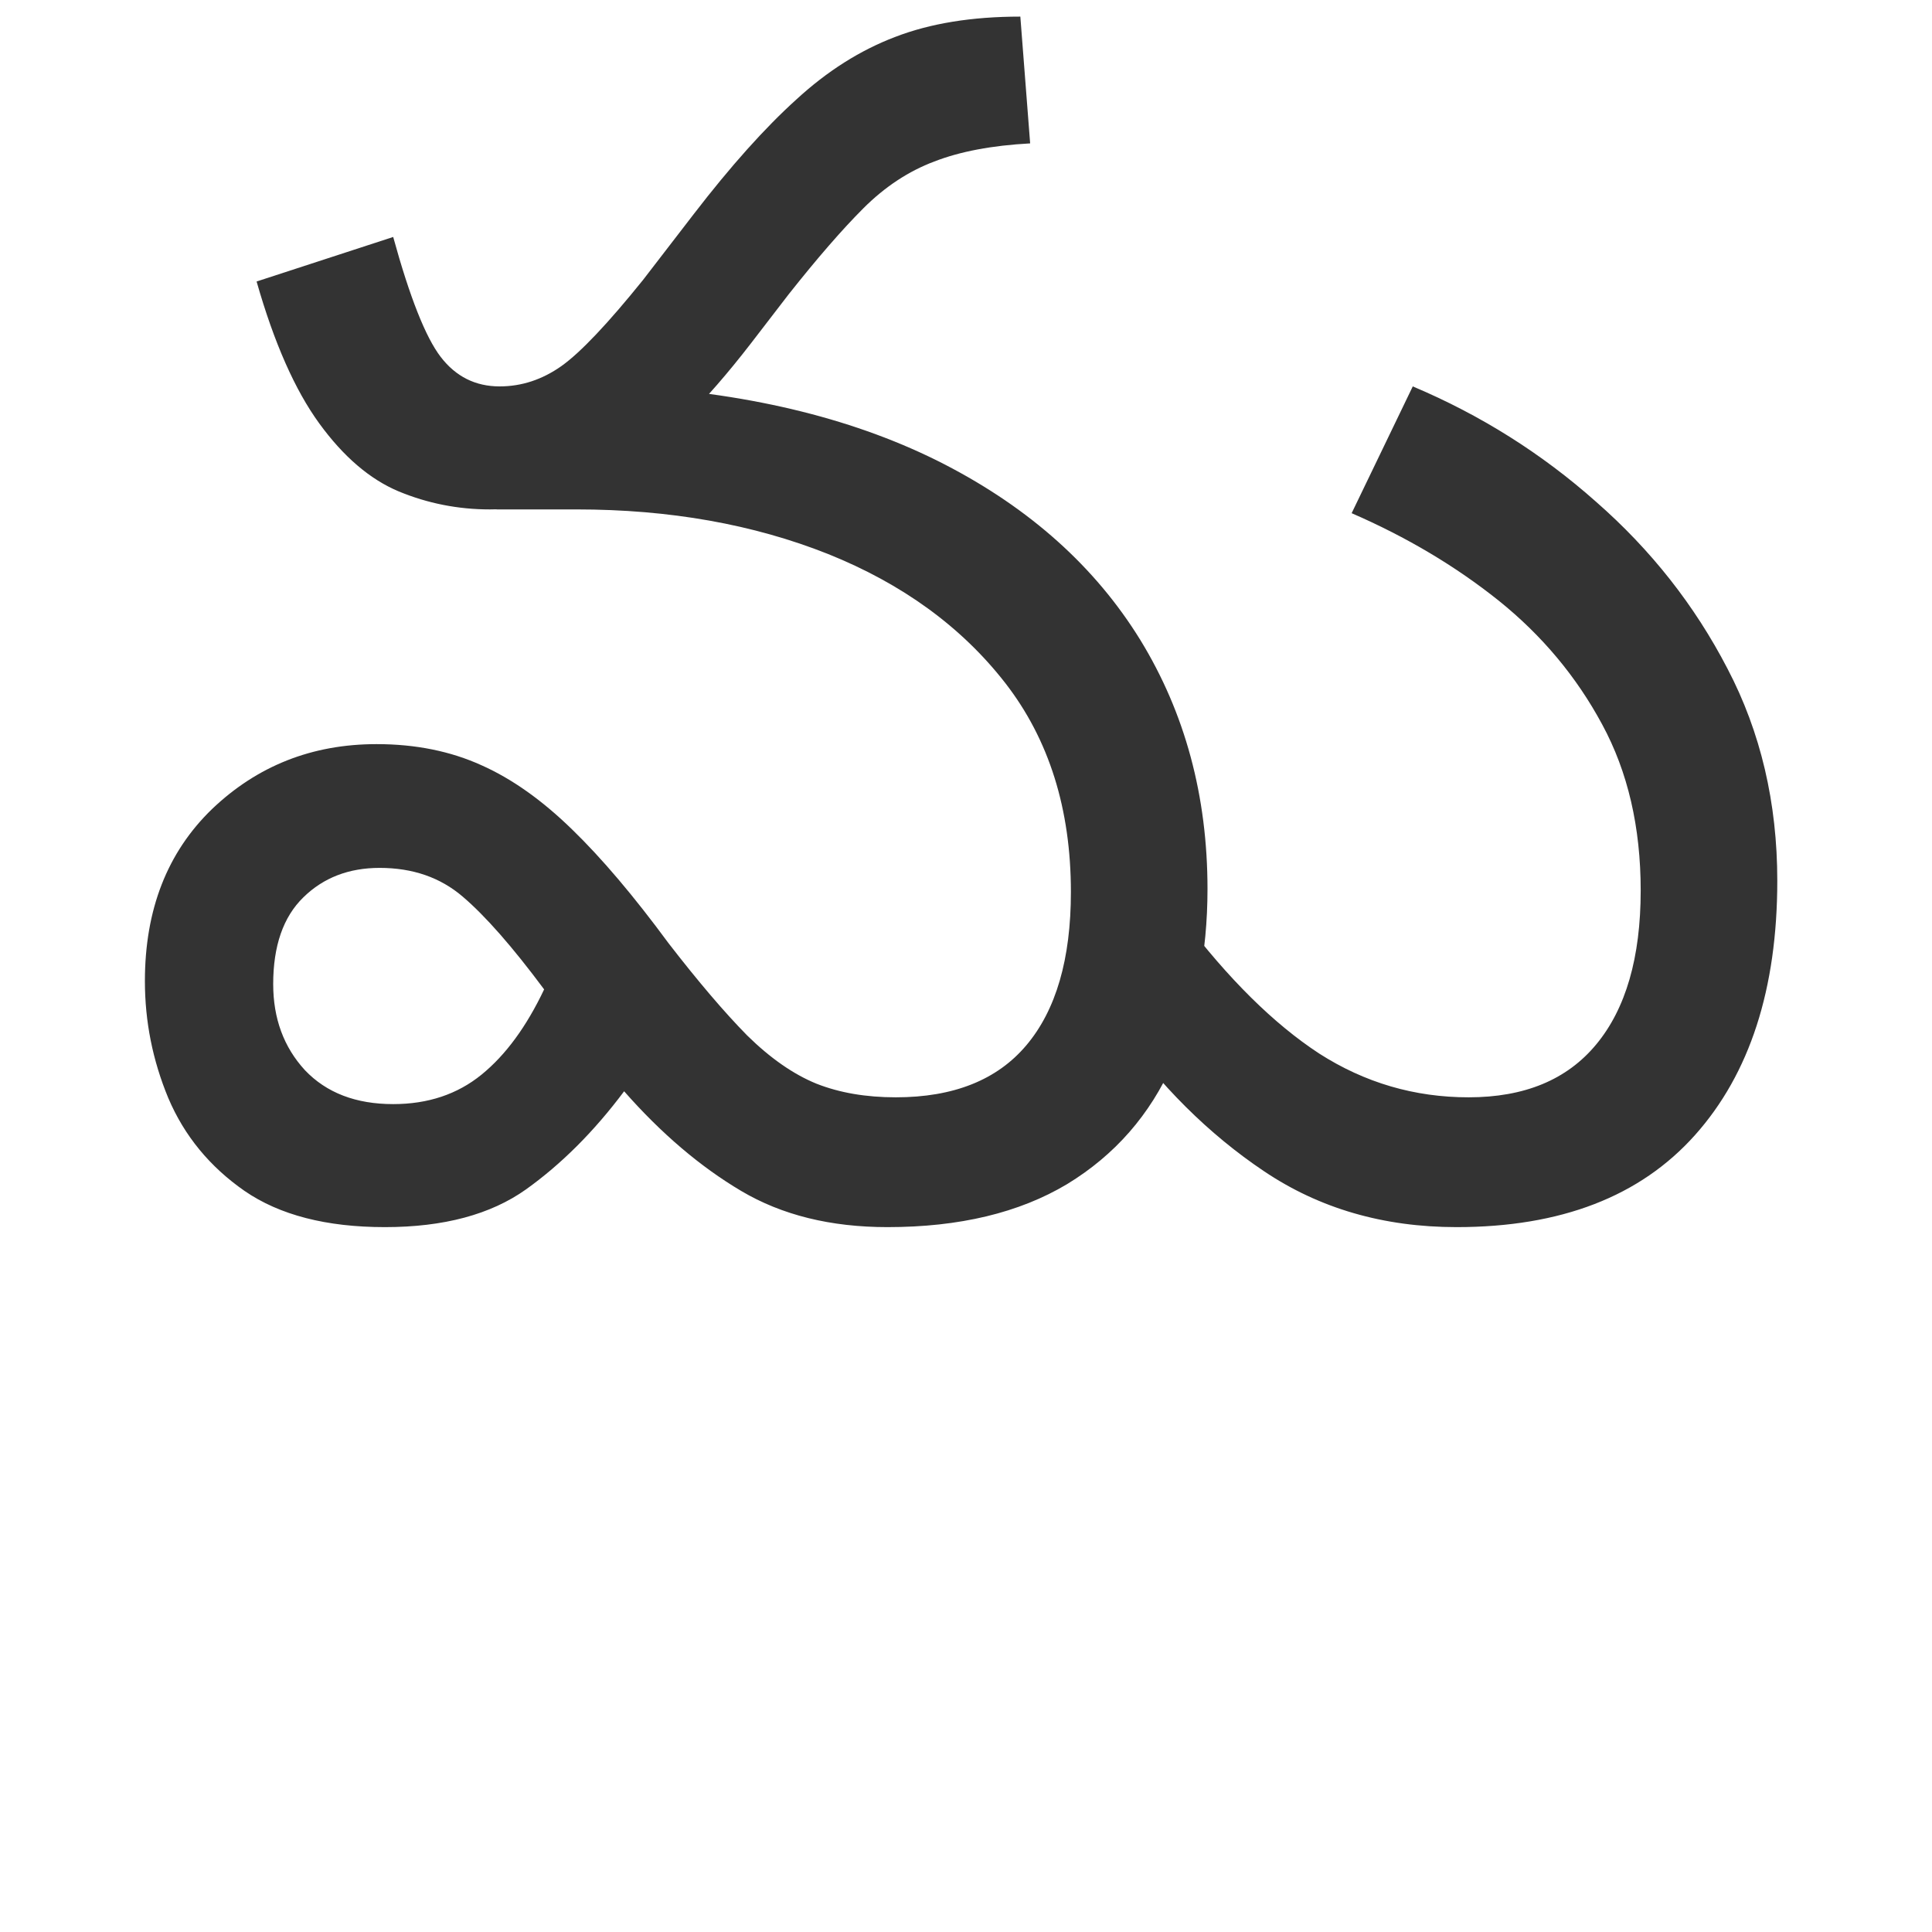
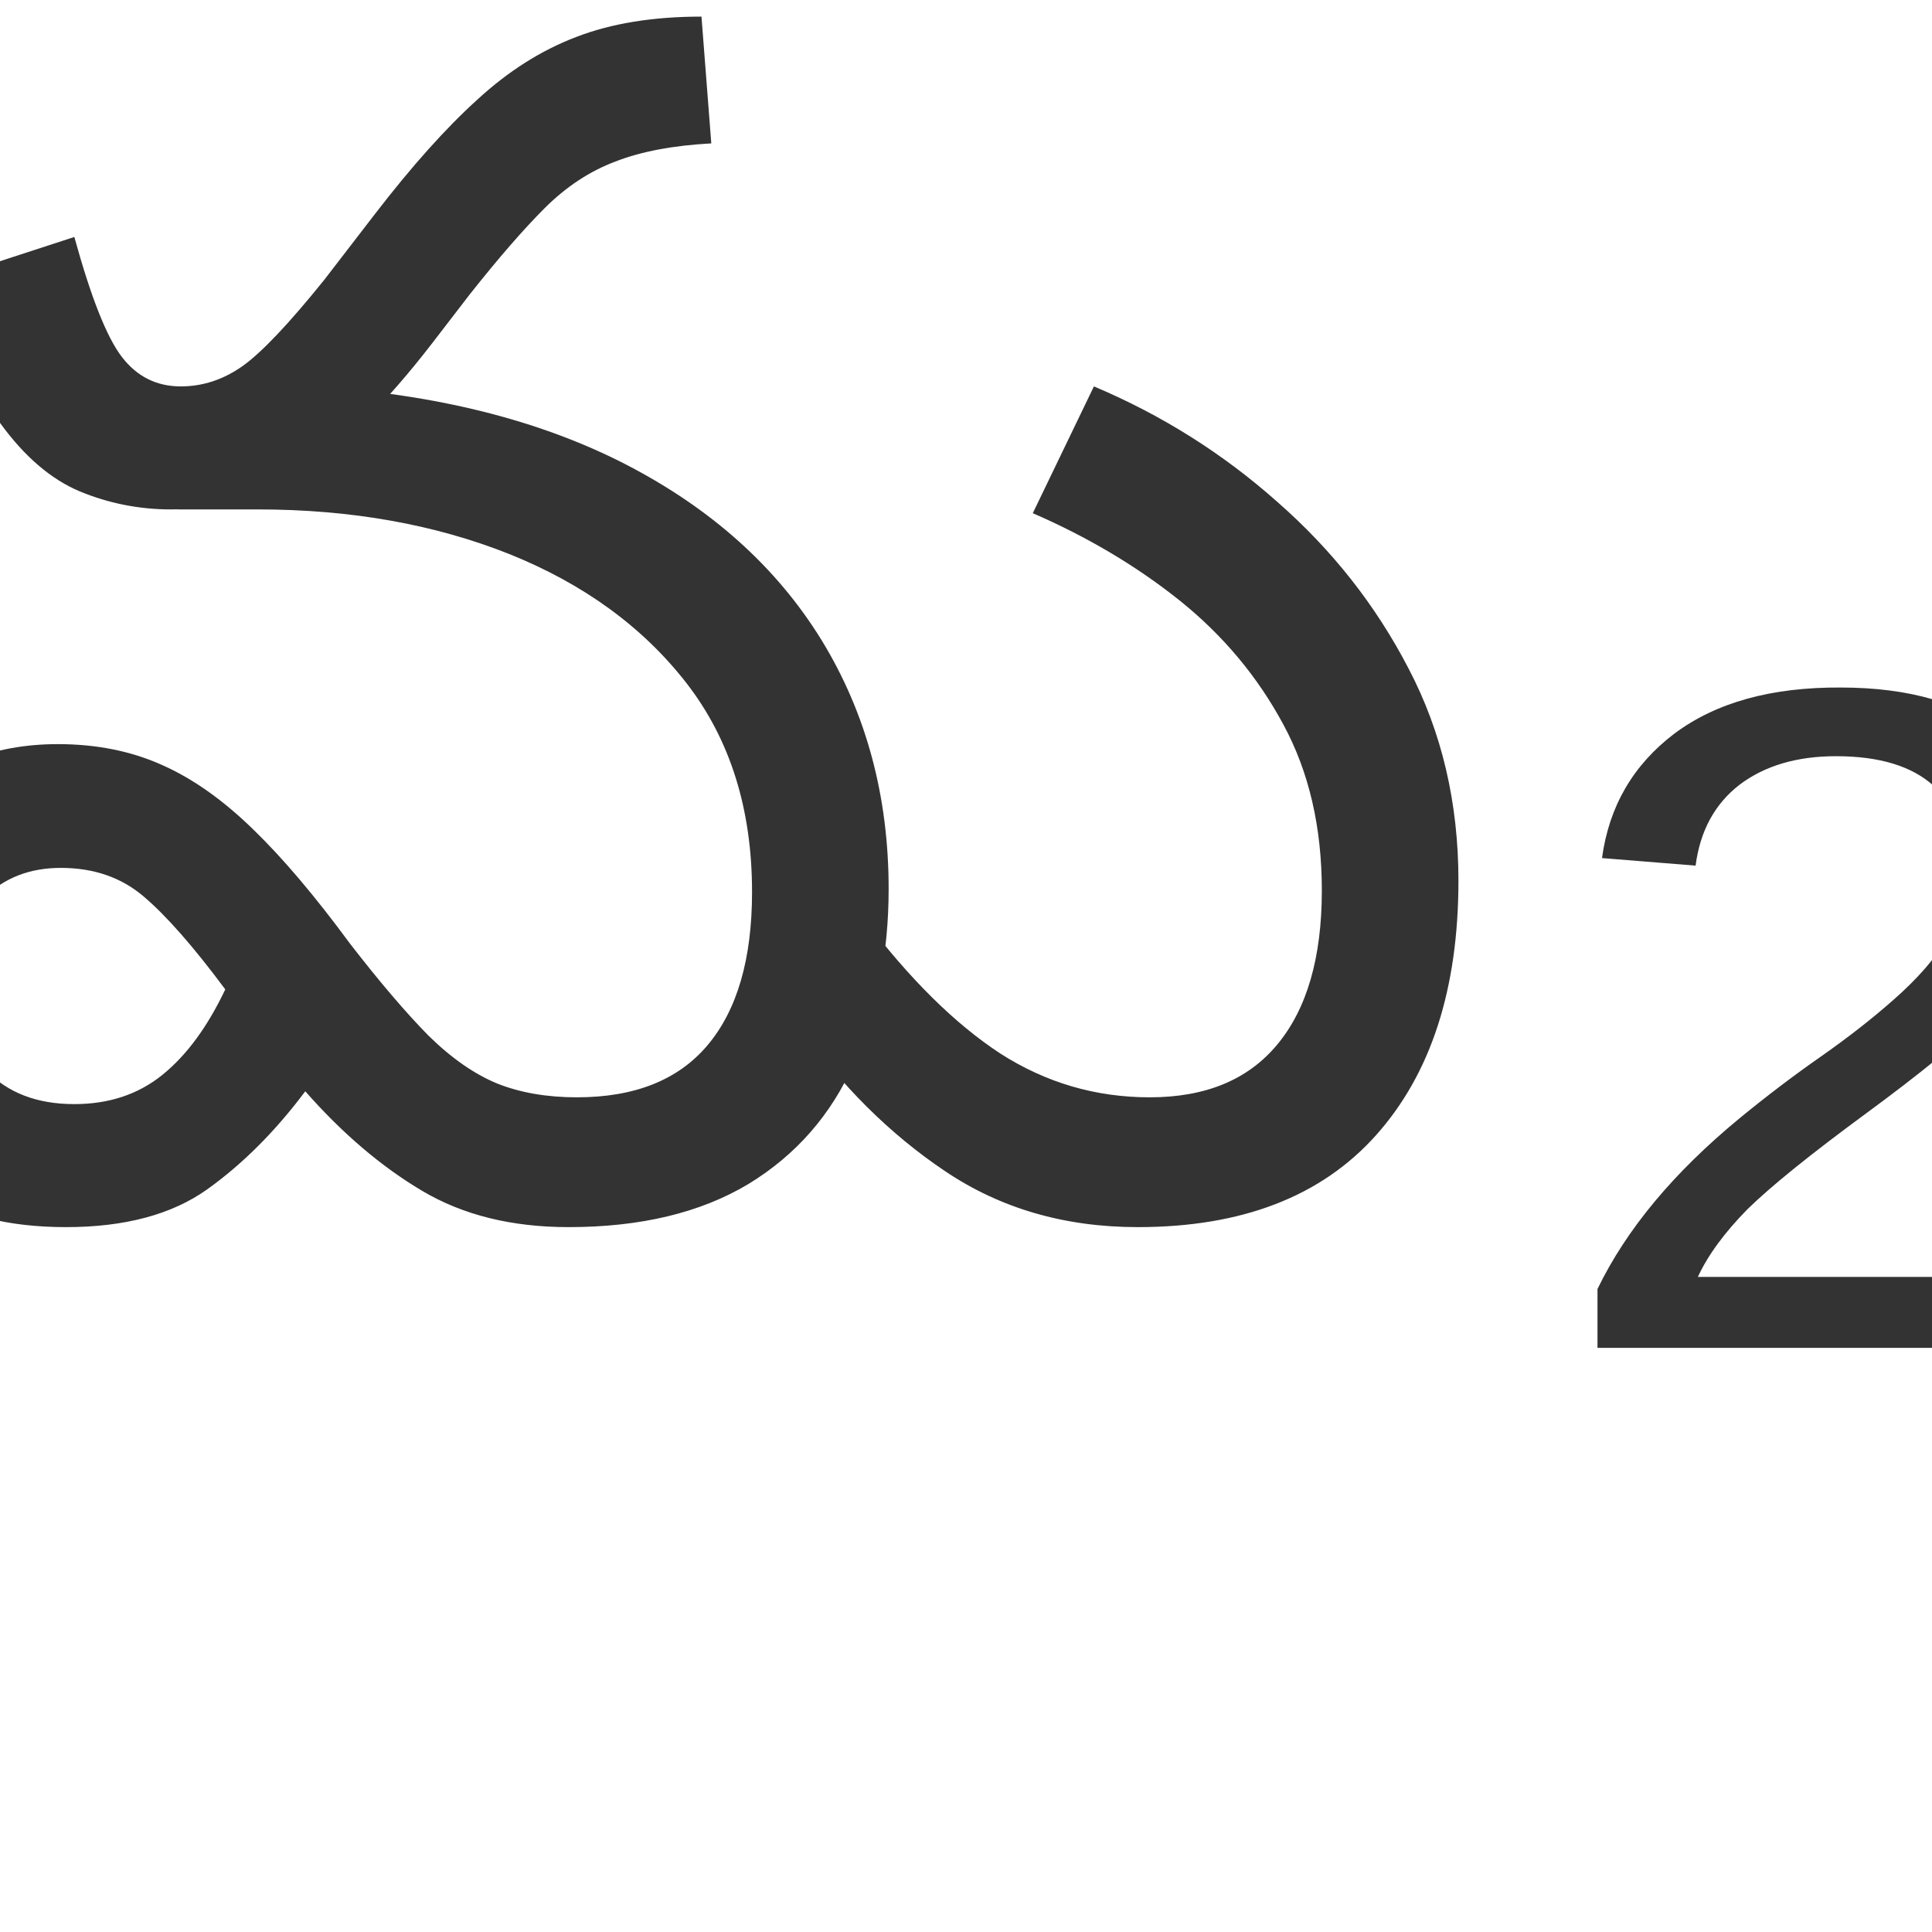
<svg xmlns="http://www.w3.org/2000/svg" width="40" height="40">
-   <text x="20" y="25" text-anchor="middle" font-family="Noto Sans Telugu, Arial" font-size="34" fill="var(--text-primary, #333)">మ</text>
+   <text x="20" y="25" text-anchor="middle" font-family="Noto Sans Telugu, Arial" font-size="34" fill="var(--text-primary, #333)">మ₂</text>
</svg>
